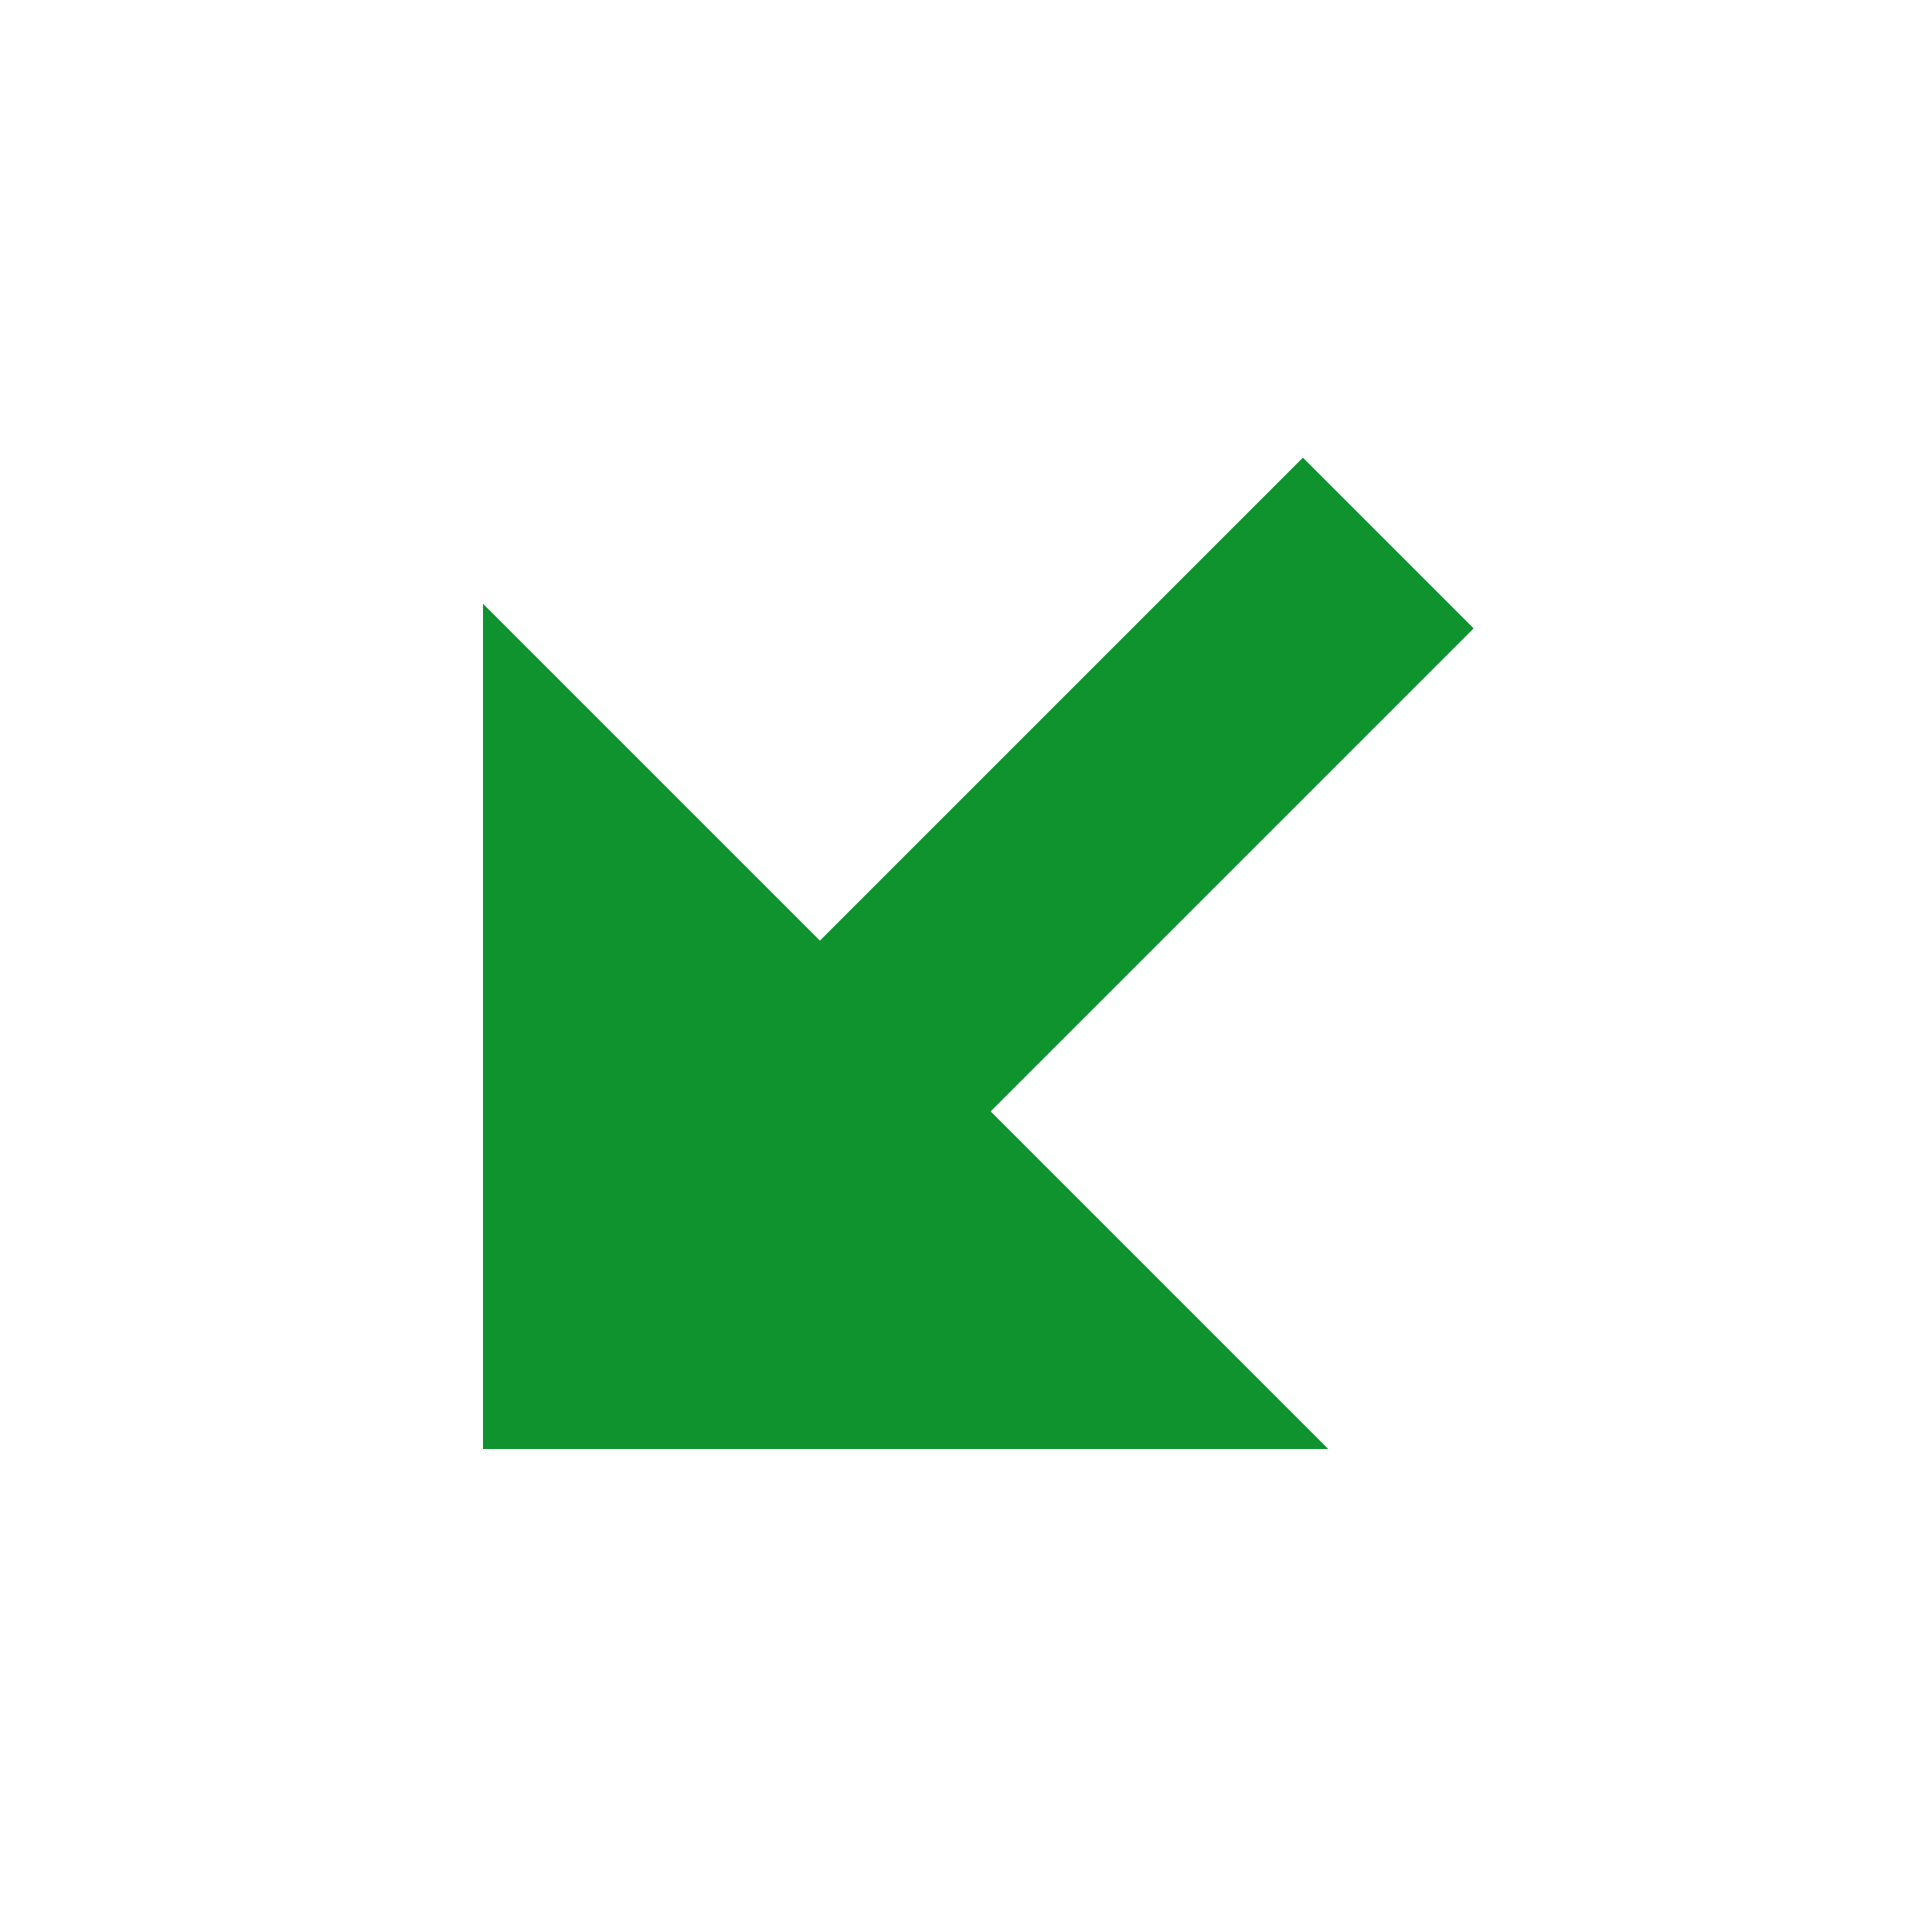
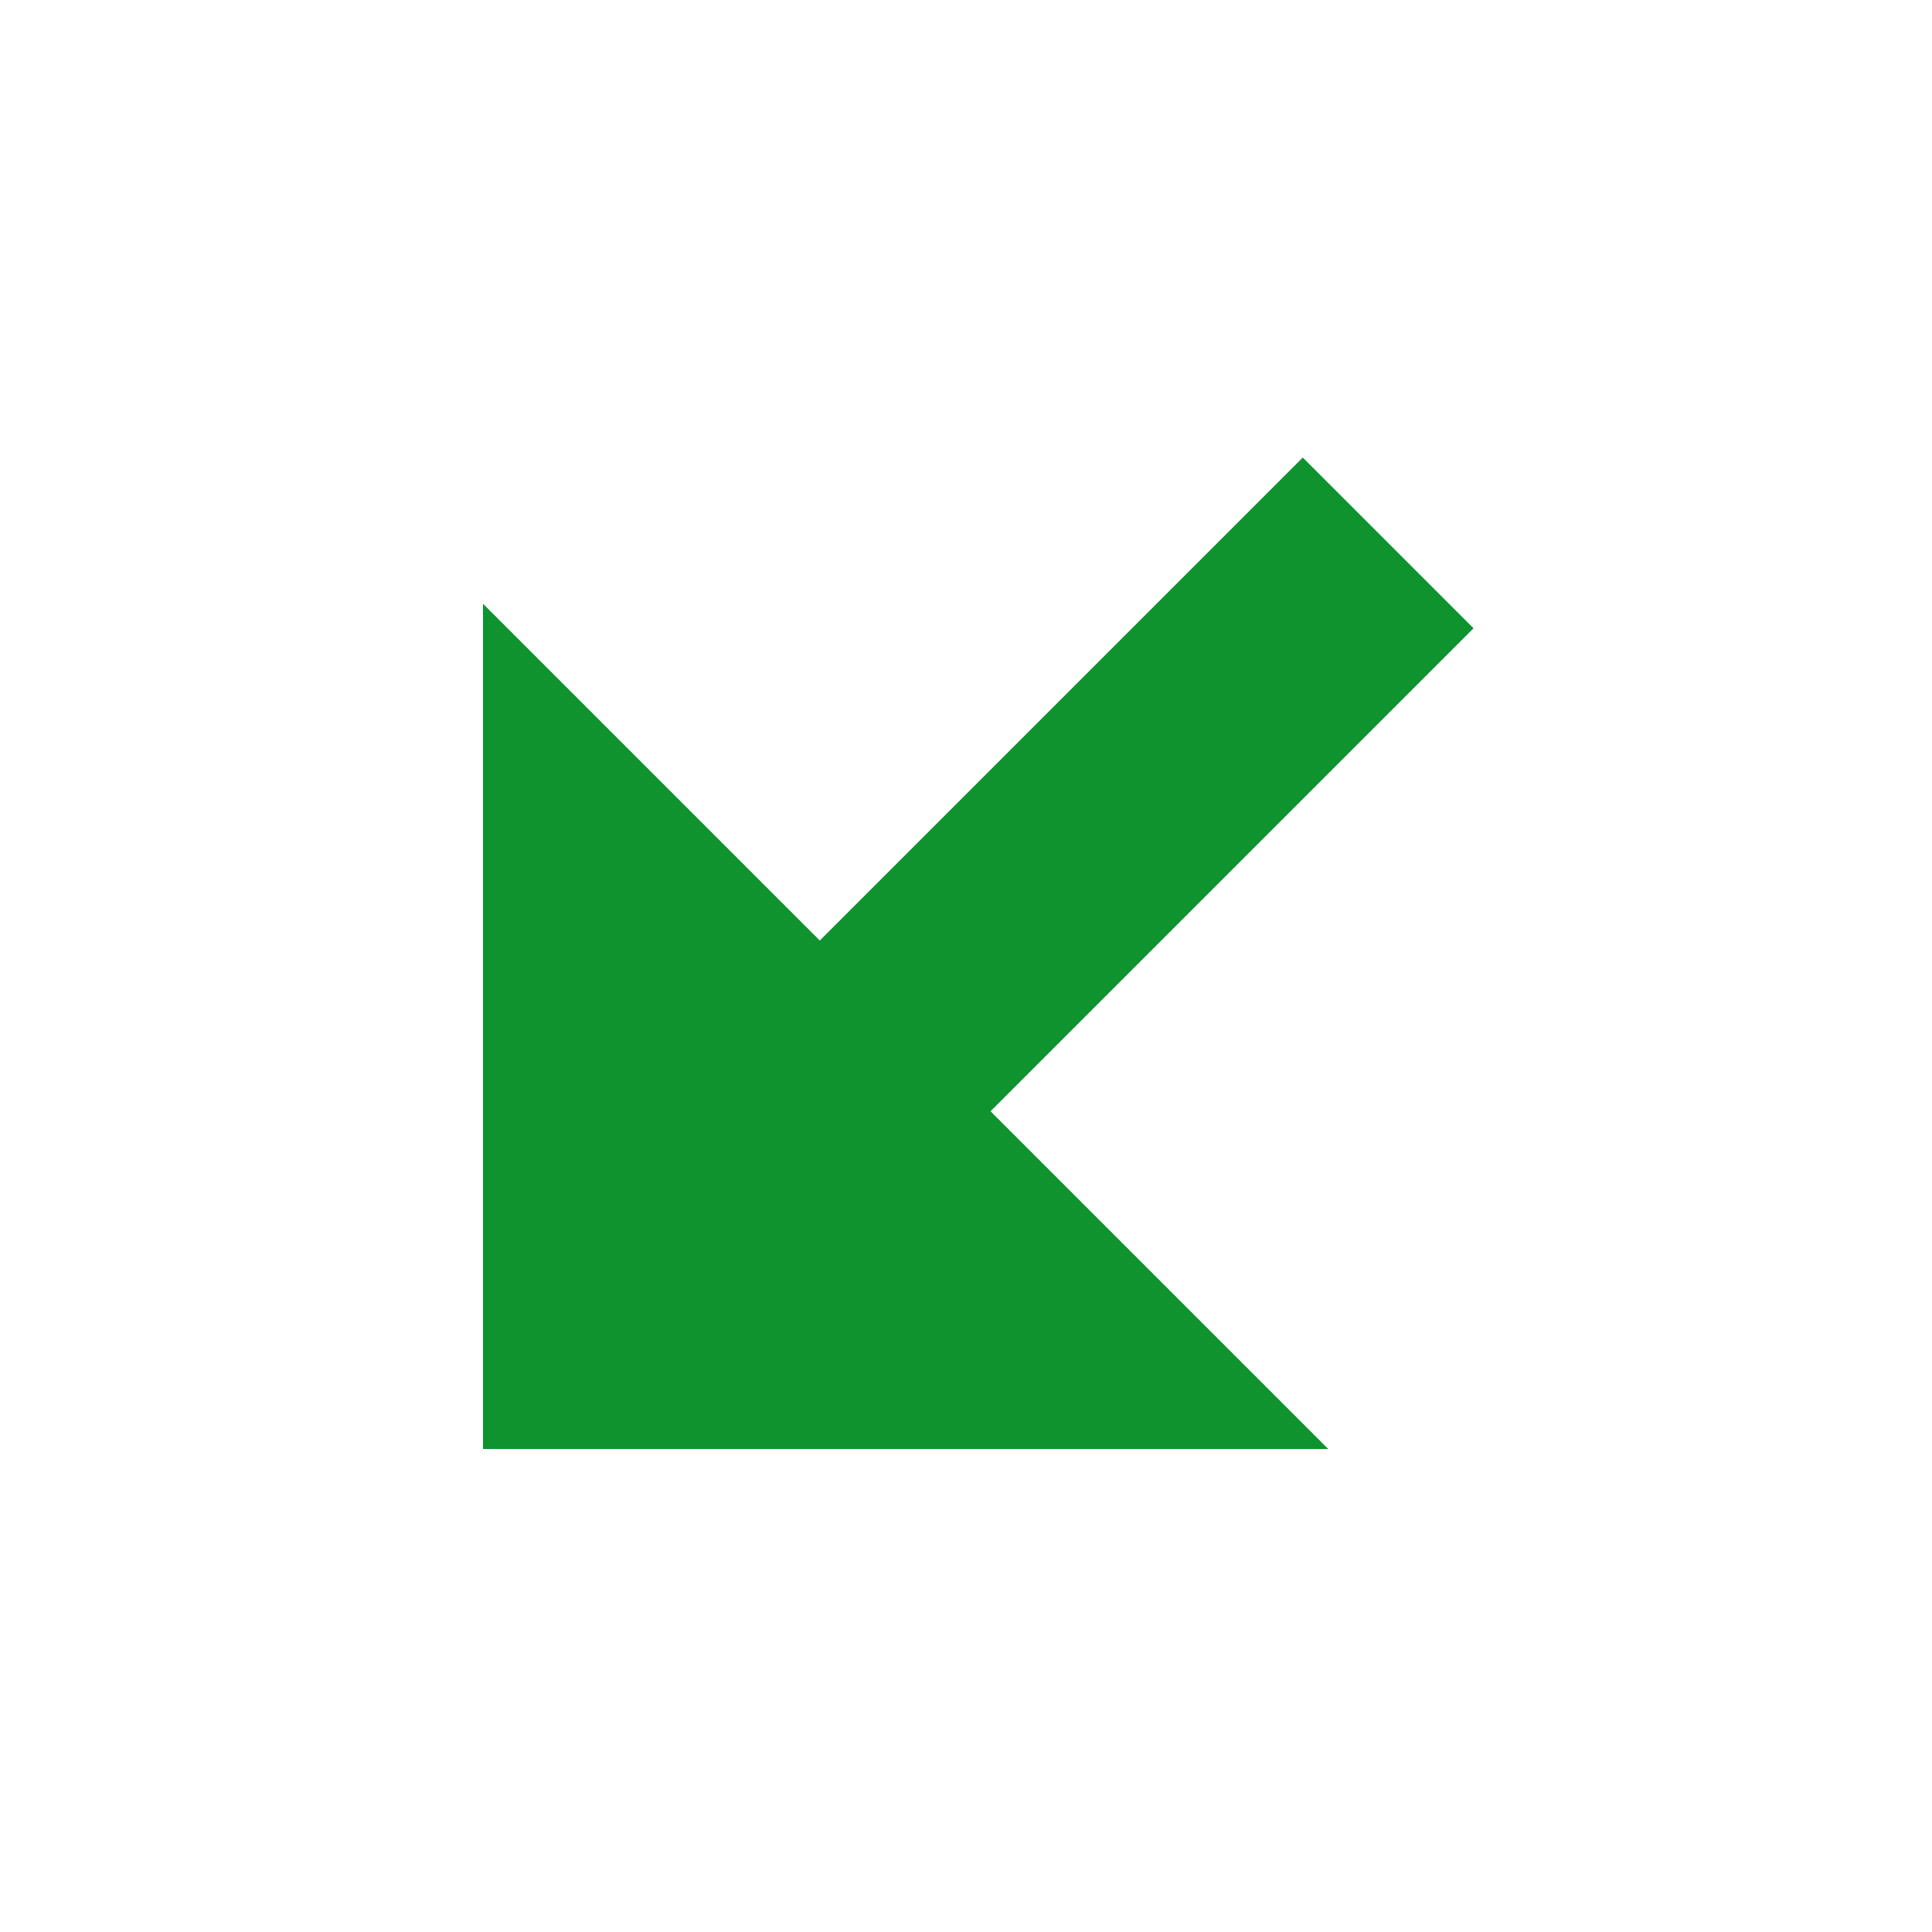
<svg xmlns="http://www.w3.org/2000/svg" t="1689265620660" class="icon" viewBox="0 0 1024 1024" version="1.1" p-id="1508" width="16" height="16">
-   <path d="M690.56 242.56l90.496 90.496-379.52 379.52L311.04 622.08z" fill="#0e932e" p-id="1509" />
-   <path d="M256 320l448 448H256z" fill="#0e932e" p-id="1510" />
+   <path d="M 690.5 242.5 L 434.5 498.5 L 256 320 L 256 768 L 704 768 L 525 589 L 781 333 L 690.5 242.5 z" fill="#0e932e" p-id="1510" />
</svg>
